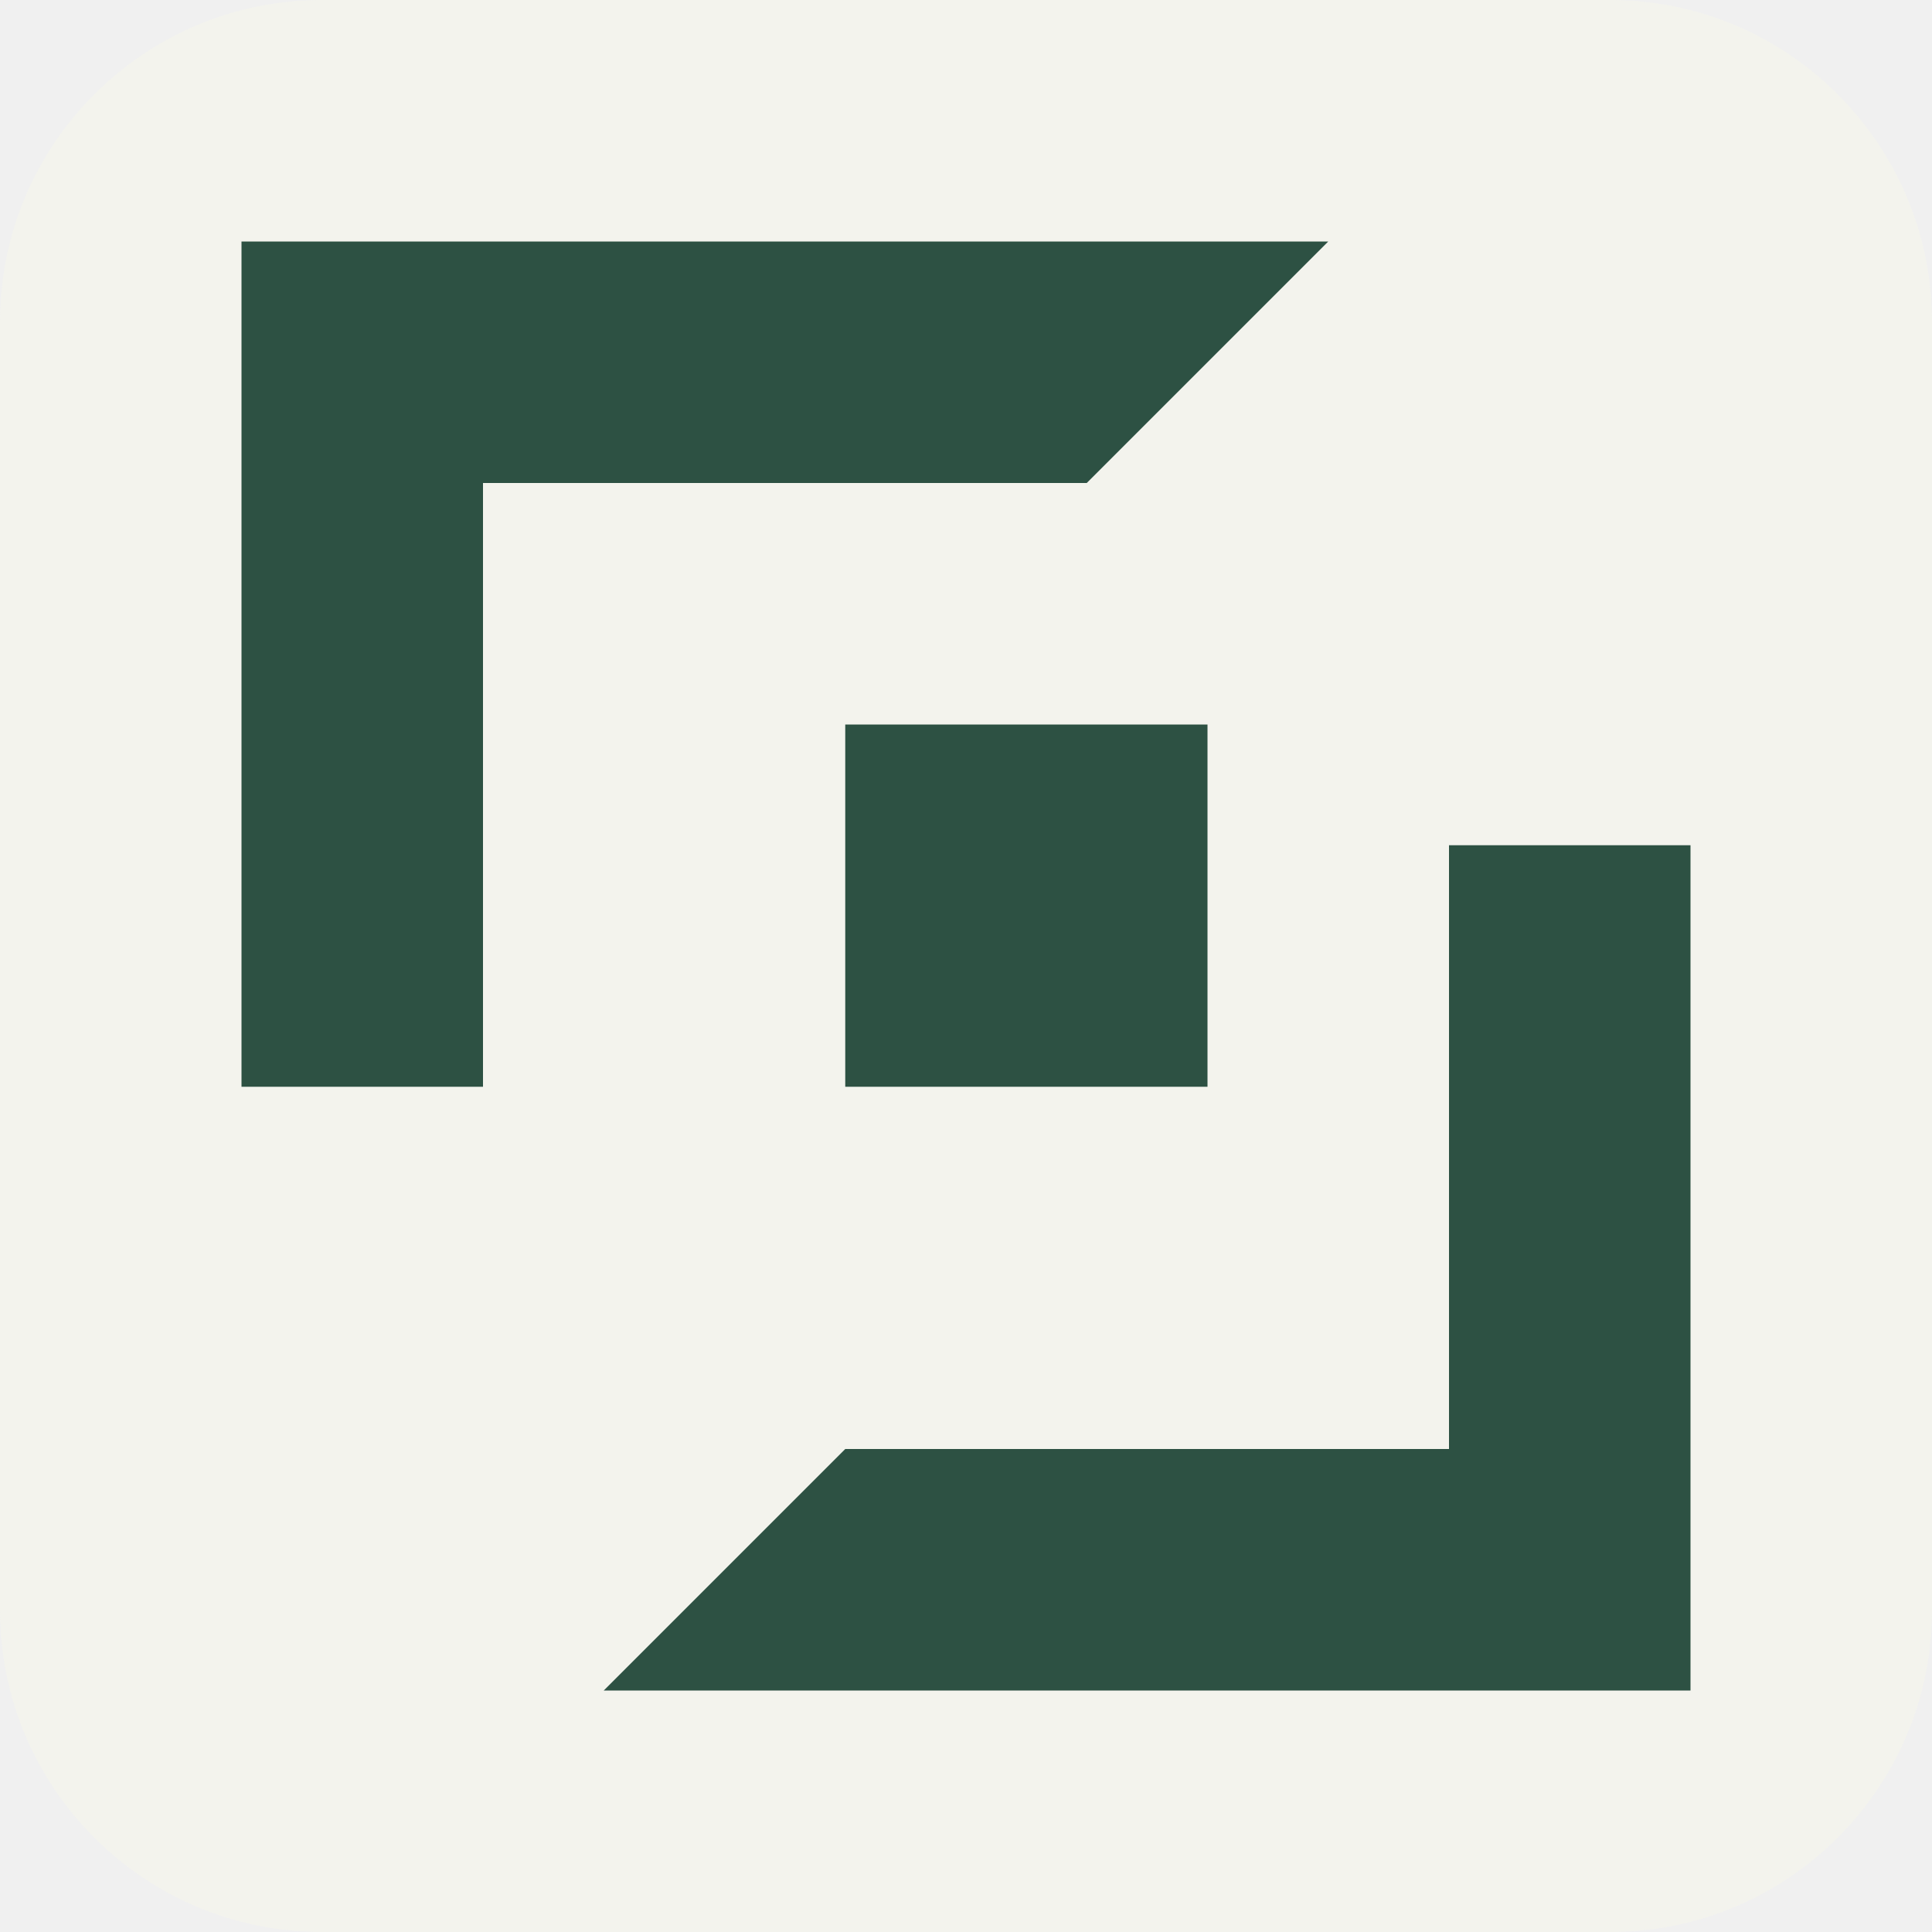
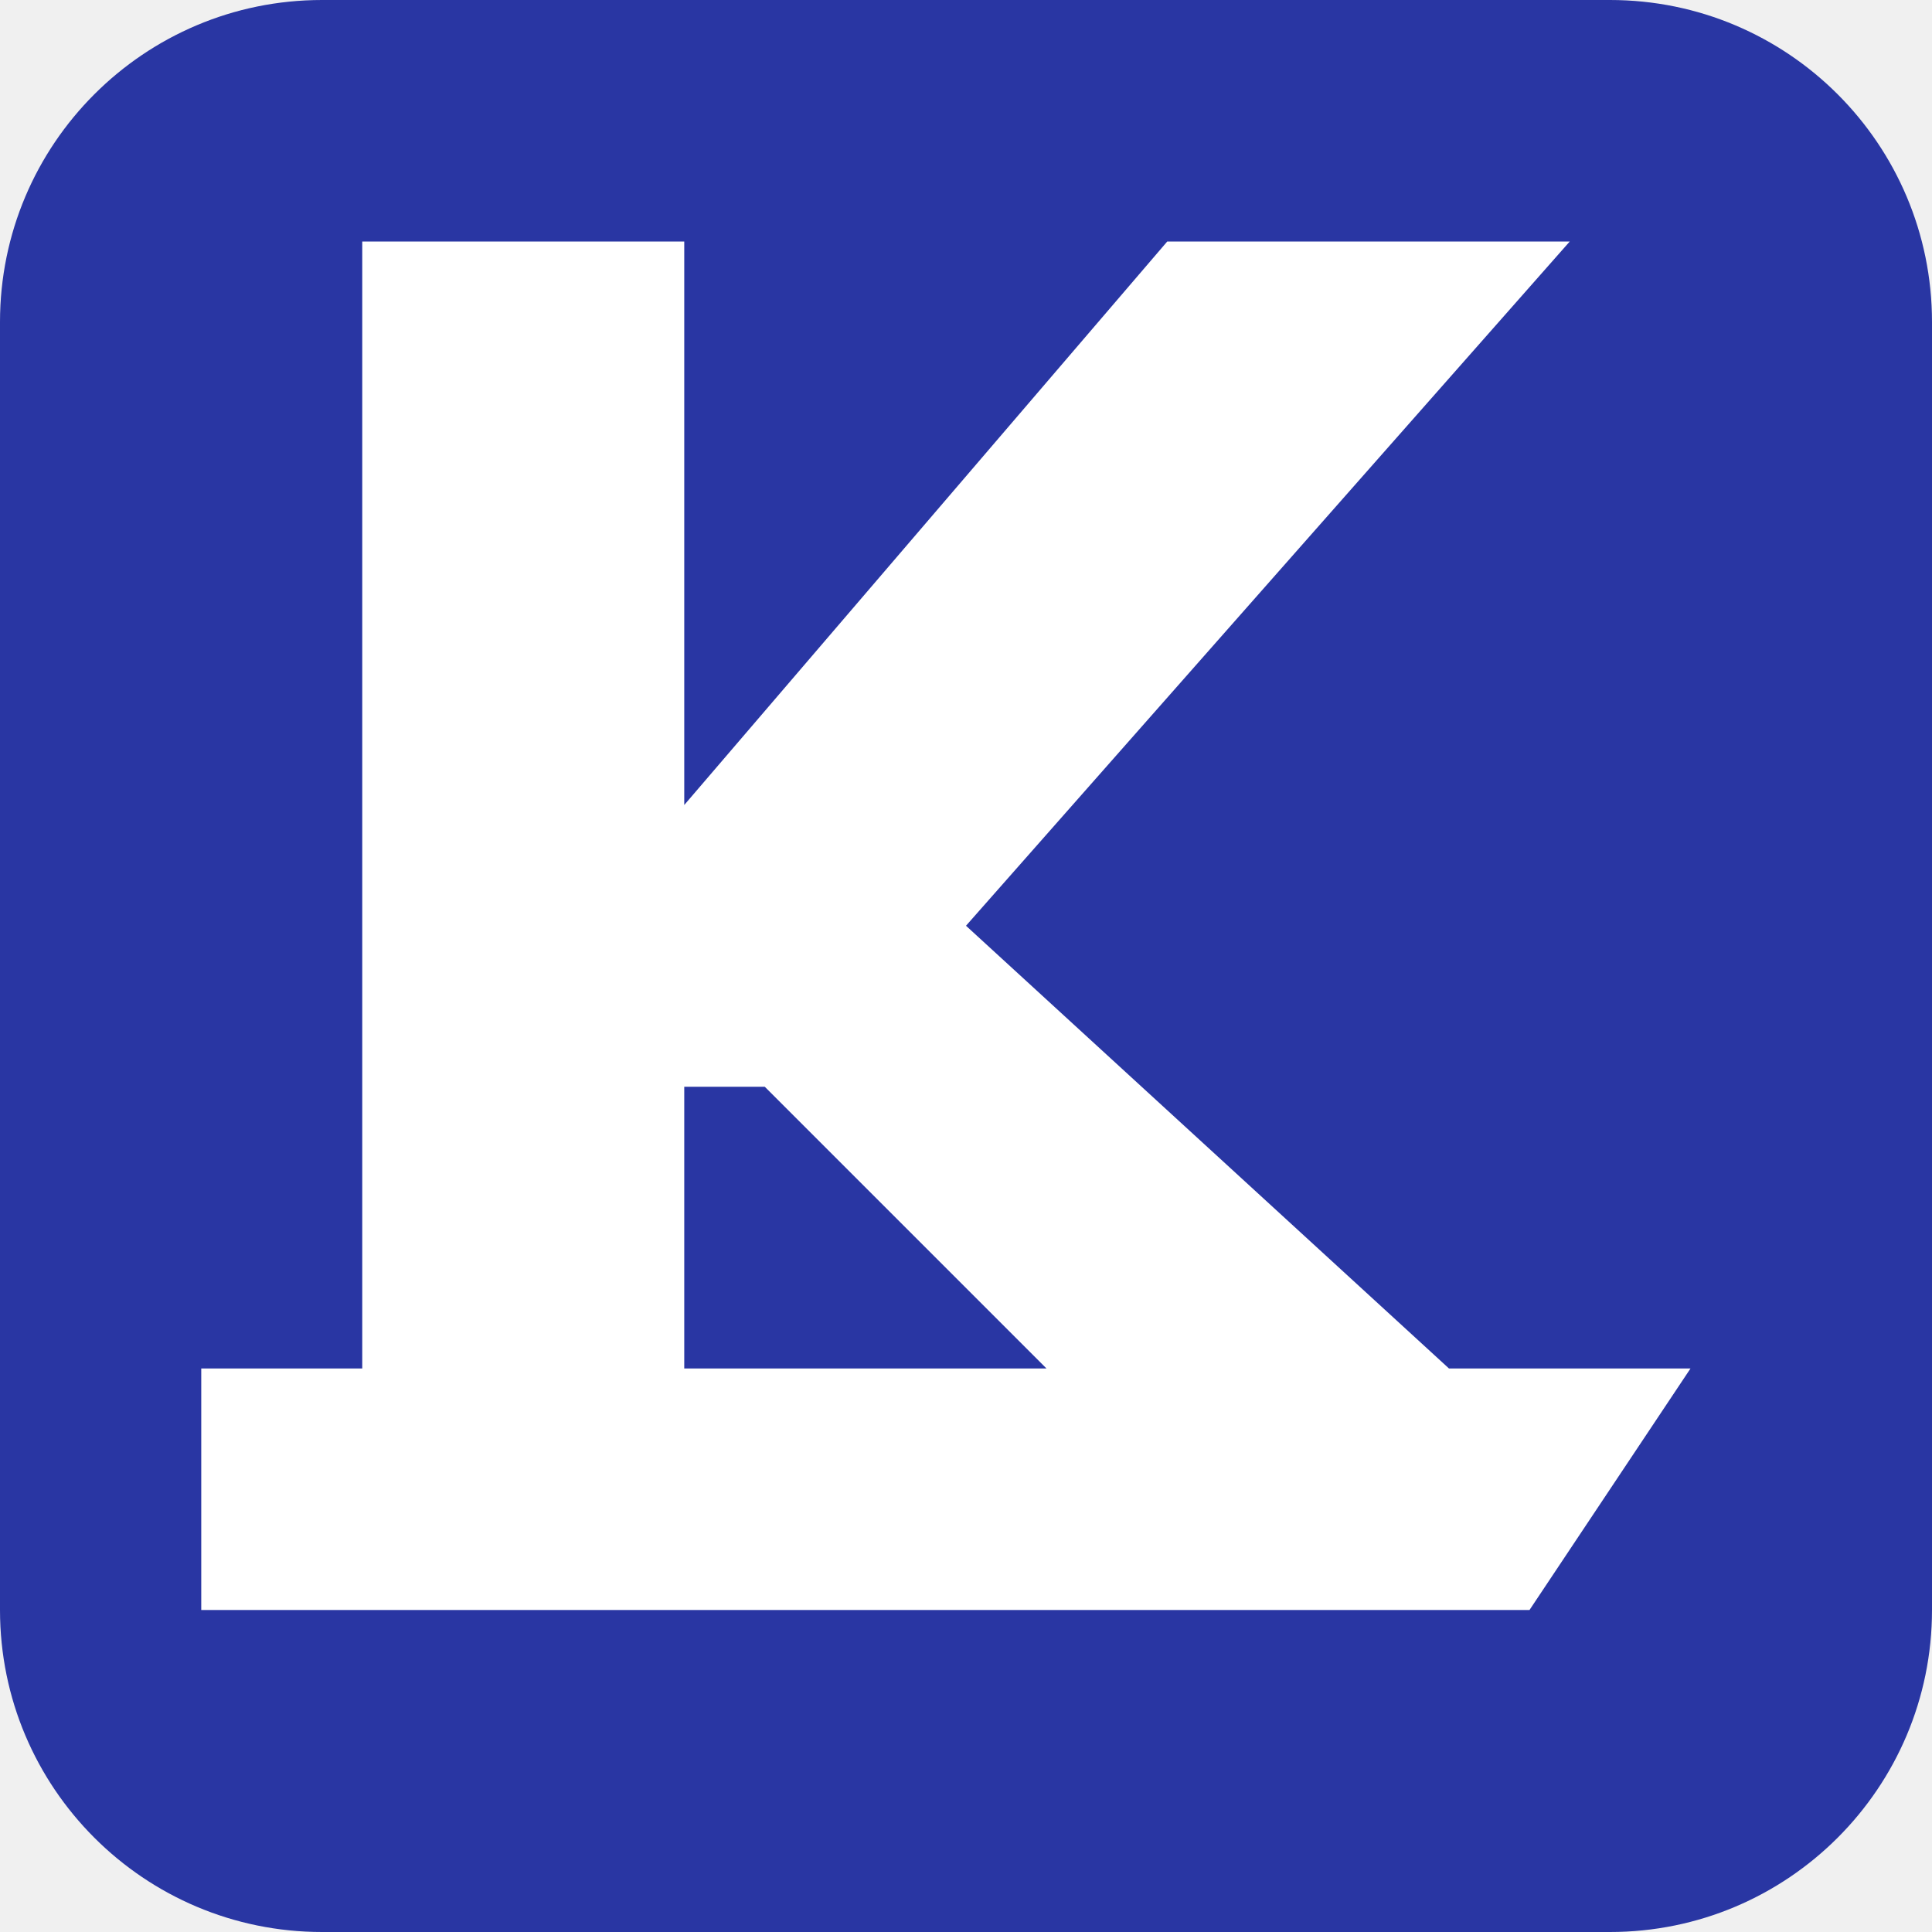
- <svg xmlns="http://www.w3.org/2000/svg" viewBox="0 0 48 48" role="img" aria-labelledby="title">
-   <rect width="48" height="48" rx="8" fill="#F3F3ED" />
-   <path fill="#2D5143" d="M6 6h27l-6 6H12v15H6z M42 21v21H15l6-6h15V21z M21 18h9v9h-9z" />
+ <svg xmlns="http://www.w3.org/2000/svg" viewBox="0 0 48 48">
+   <rect width="48" height="48" rx="8" fill="#2936A3" />
+   <path fill="#FFFFFF" fill-rule="evenodd" d="M9 6h8v14L29 6h10L24 23l12 11h6l-4 6H5v-6h4Zm8 21v7h9l-7-7Z" />
</svg>
